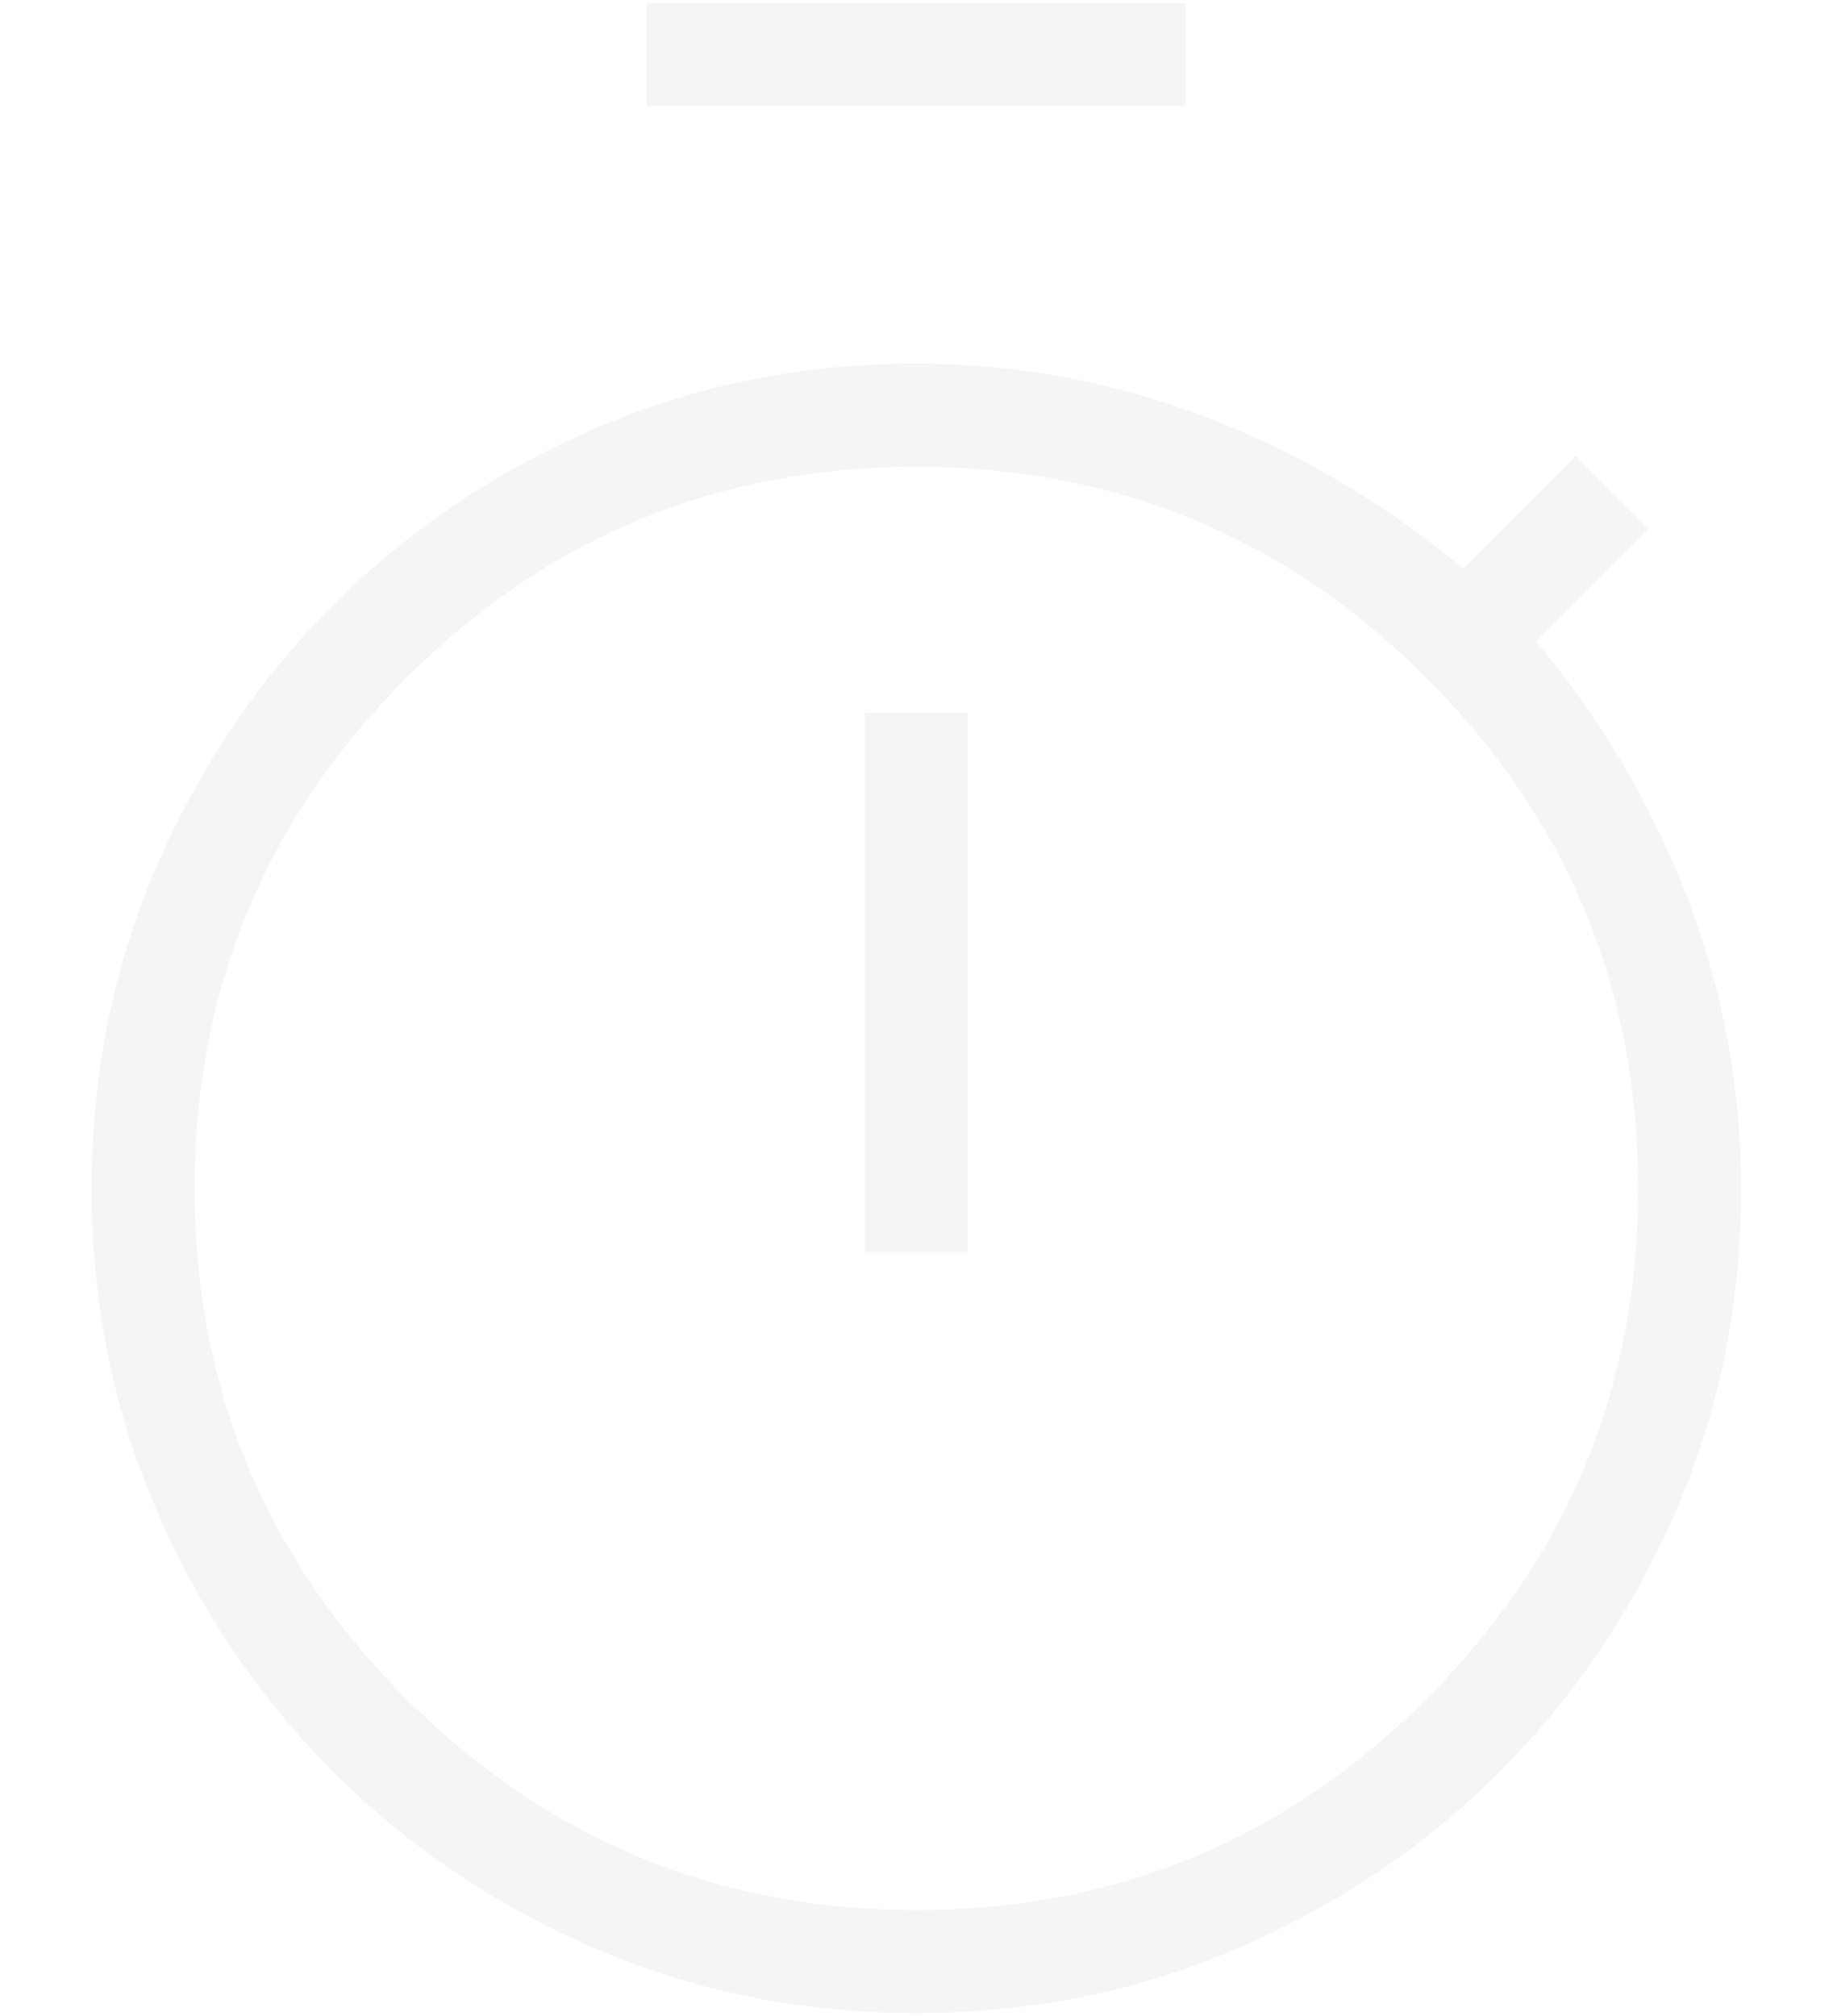
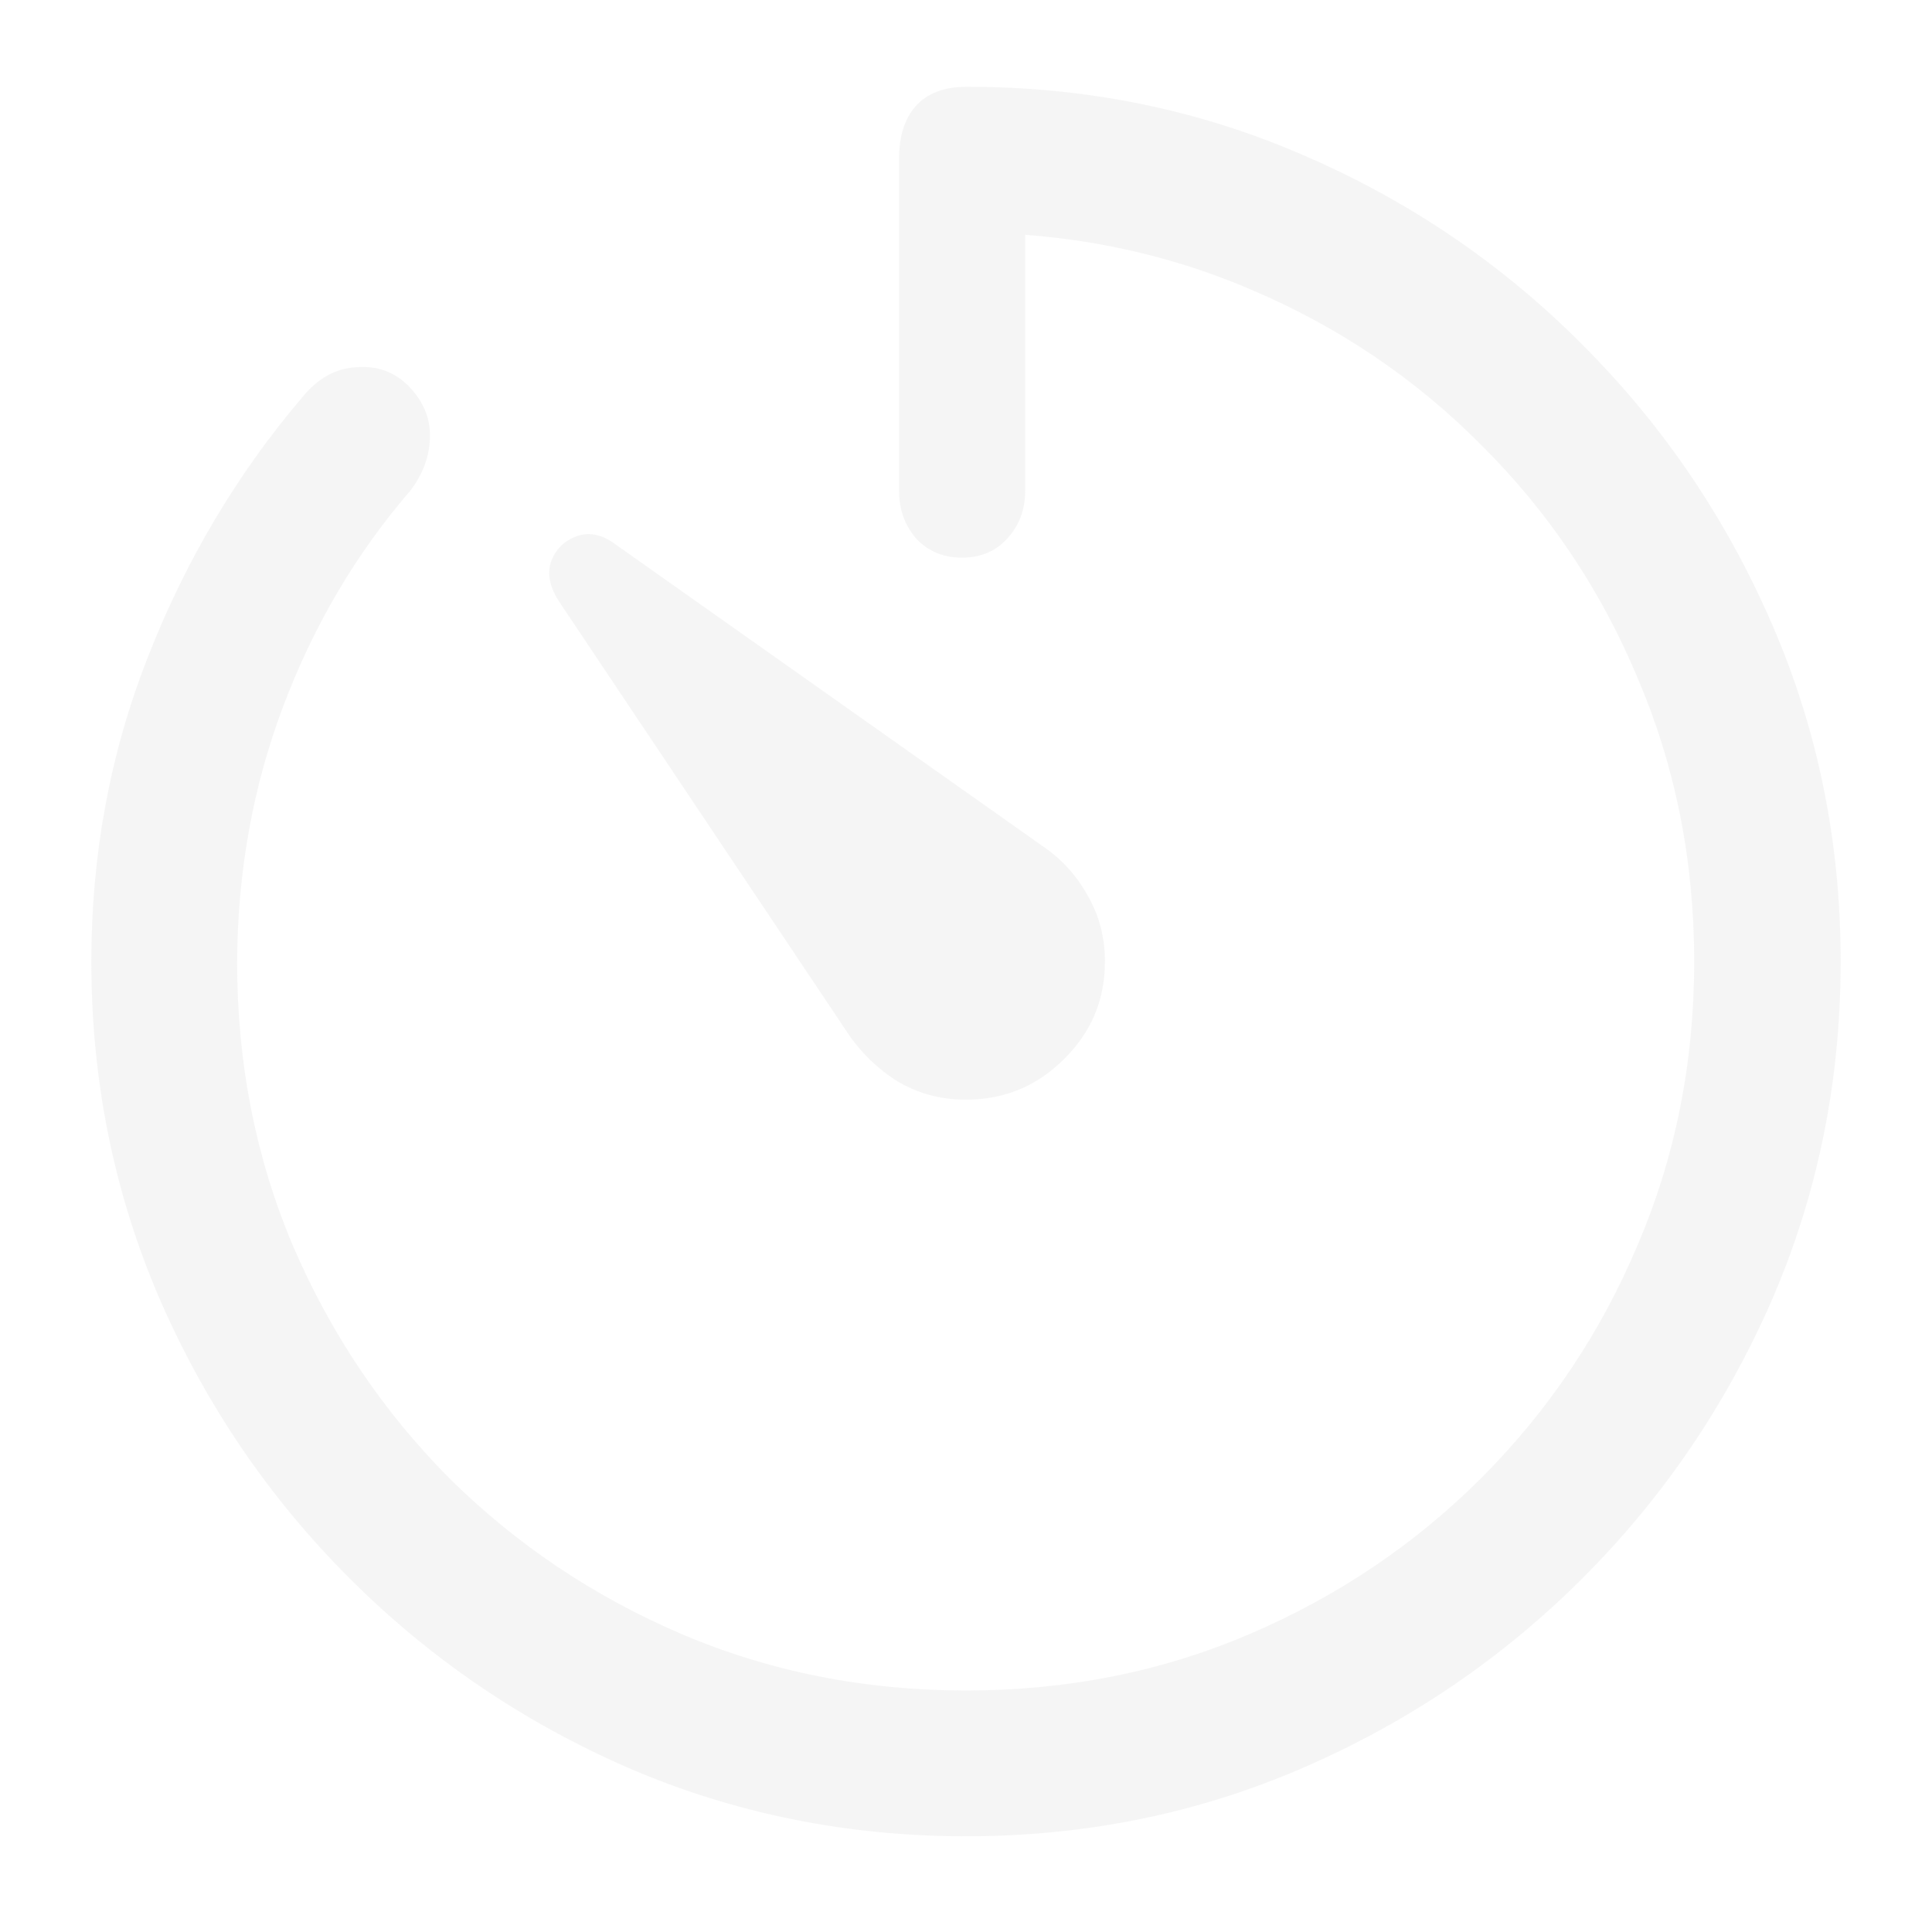
- <svg xmlns="http://www.w3.org/2000/svg" width="10" height="11" viewBox="0 0 10 11" fill="none">
-   <path d="M3.529 0.578V0.016H6.471V0.578H3.529ZM4.719 6.831H5.281V3.888H4.719V6.831ZM5 10.984C4.378 10.984 3.795 10.867 3.249 10.632C2.703 10.398 2.226 10.076 1.817 9.667C1.409 9.258 1.087 8.781 0.852 8.235C0.617 7.689 0.5 7.105 0.5 6.484C0.5 5.863 0.617 5.28 0.852 4.733C1.087 4.187 1.409 3.71 1.817 3.302C2.226 2.894 2.704 2.572 3.249 2.337C3.796 2.101 4.379 1.984 5 1.984C5.545 1.984 6.072 2.082 6.582 2.277C7.091 2.472 7.558 2.747 7.984 3.103L8.598 2.488L8.996 2.887L8.382 3.501C8.738 3.926 9.013 4.394 9.208 4.903C9.403 5.412 9.5 5.939 9.5 6.484C9.5 7.106 9.383 7.69 9.148 8.235C8.913 8.781 8.591 9.258 8.183 9.667C7.774 10.076 7.296 10.398 6.75 10.632C6.205 10.867 5.621 10.984 5 10.984ZM5 10.422C6.088 10.422 7.016 10.037 7.784 9.269C8.553 8.5 8.938 7.572 8.938 6.484C8.938 5.397 8.553 4.469 7.784 3.7C7.016 2.931 6.088 2.547 5 2.547C3.913 2.547 2.984 2.931 2.216 3.7C1.447 4.469 1.062 5.397 1.062 6.484C1.062 7.572 1.447 8.5 2.216 9.269C2.984 10.037 3.913 10.422 5 10.422Z" fill="#ECECEC" fill-opacity="0.5" />
+ <svg xmlns="http://www.w3.org/2000/svg" width="11" height="11" viewBox="0 0 11 11" fill="none">
+   <path d="M5.5 10.455C4.82 10.455 4.178 10.325 3.576 10.065C2.977 9.804 2.448 9.444 1.989 8.985C1.53 8.526 1.171 7.997 0.91 7.398C0.65 6.796 0.52 6.155 0.52 5.475C0.52 4.866 0.627 4.288 0.842 3.741C1.057 3.191 1.35 2.698 1.721 2.262C1.809 2.154 1.911 2.097 2.028 2.091C2.149 2.081 2.25 2.118 2.331 2.203C2.412 2.288 2.451 2.384 2.448 2.491C2.445 2.599 2.408 2.7 2.336 2.794C2.027 3.152 1.786 3.561 1.613 4.02C1.441 4.475 1.353 4.96 1.35 5.475C1.35 6.051 1.455 6.59 1.667 7.091C1.882 7.592 2.178 8.033 2.556 8.414C2.937 8.792 3.378 9.088 3.879 9.303C4.383 9.518 4.924 9.625 5.5 9.625C6.076 9.625 6.615 9.518 7.116 9.303C7.618 9.088 8.057 8.792 8.435 8.414C8.815 8.033 9.112 7.592 9.323 7.091C9.538 6.59 9.646 6.051 9.646 5.475C9.646 4.898 9.538 4.36 9.323 3.858C9.112 3.354 8.815 2.913 8.435 2.535C8.057 2.154 7.618 1.858 7.116 1.646C6.615 1.432 6.075 1.324 5.495 1.324L5.837 0.895V2.794C5.837 2.901 5.803 2.993 5.734 3.067C5.669 3.139 5.583 3.175 5.476 3.175C5.371 3.175 5.285 3.139 5.217 3.067C5.152 2.993 5.119 2.901 5.119 2.794V0.904C5.119 0.777 5.15 0.678 5.212 0.606C5.277 0.532 5.375 0.494 5.505 0.494C6.185 0.494 6.825 0.624 7.424 0.885C8.026 1.145 8.555 1.505 9.011 1.964C9.47 2.423 9.829 2.953 10.09 3.556C10.35 4.155 10.48 4.794 10.48 5.475C10.48 6.155 10.35 6.796 10.09 7.398C9.829 7.997 9.47 8.526 9.011 8.985C8.552 9.444 8.021 9.804 7.419 10.065C6.82 10.325 6.18 10.455 5.5 10.455ZM5.5 6.261C5.354 6.261 5.222 6.225 5.104 6.153C4.987 6.078 4.89 5.981 4.812 5.86L3.186 3.429C3.13 3.344 3.114 3.268 3.137 3.199C3.163 3.128 3.212 3.079 3.283 3.053C3.355 3.027 3.43 3.043 3.508 3.102L5.954 4.83C6.055 4.902 6.136 4.994 6.198 5.108C6.26 5.219 6.291 5.341 6.291 5.475C6.291 5.693 6.213 5.878 6.057 6.031C5.904 6.184 5.718 6.261 5.5 6.261Z" fill="#ECECEC" fill-opacity="0.5" />
</svg>
